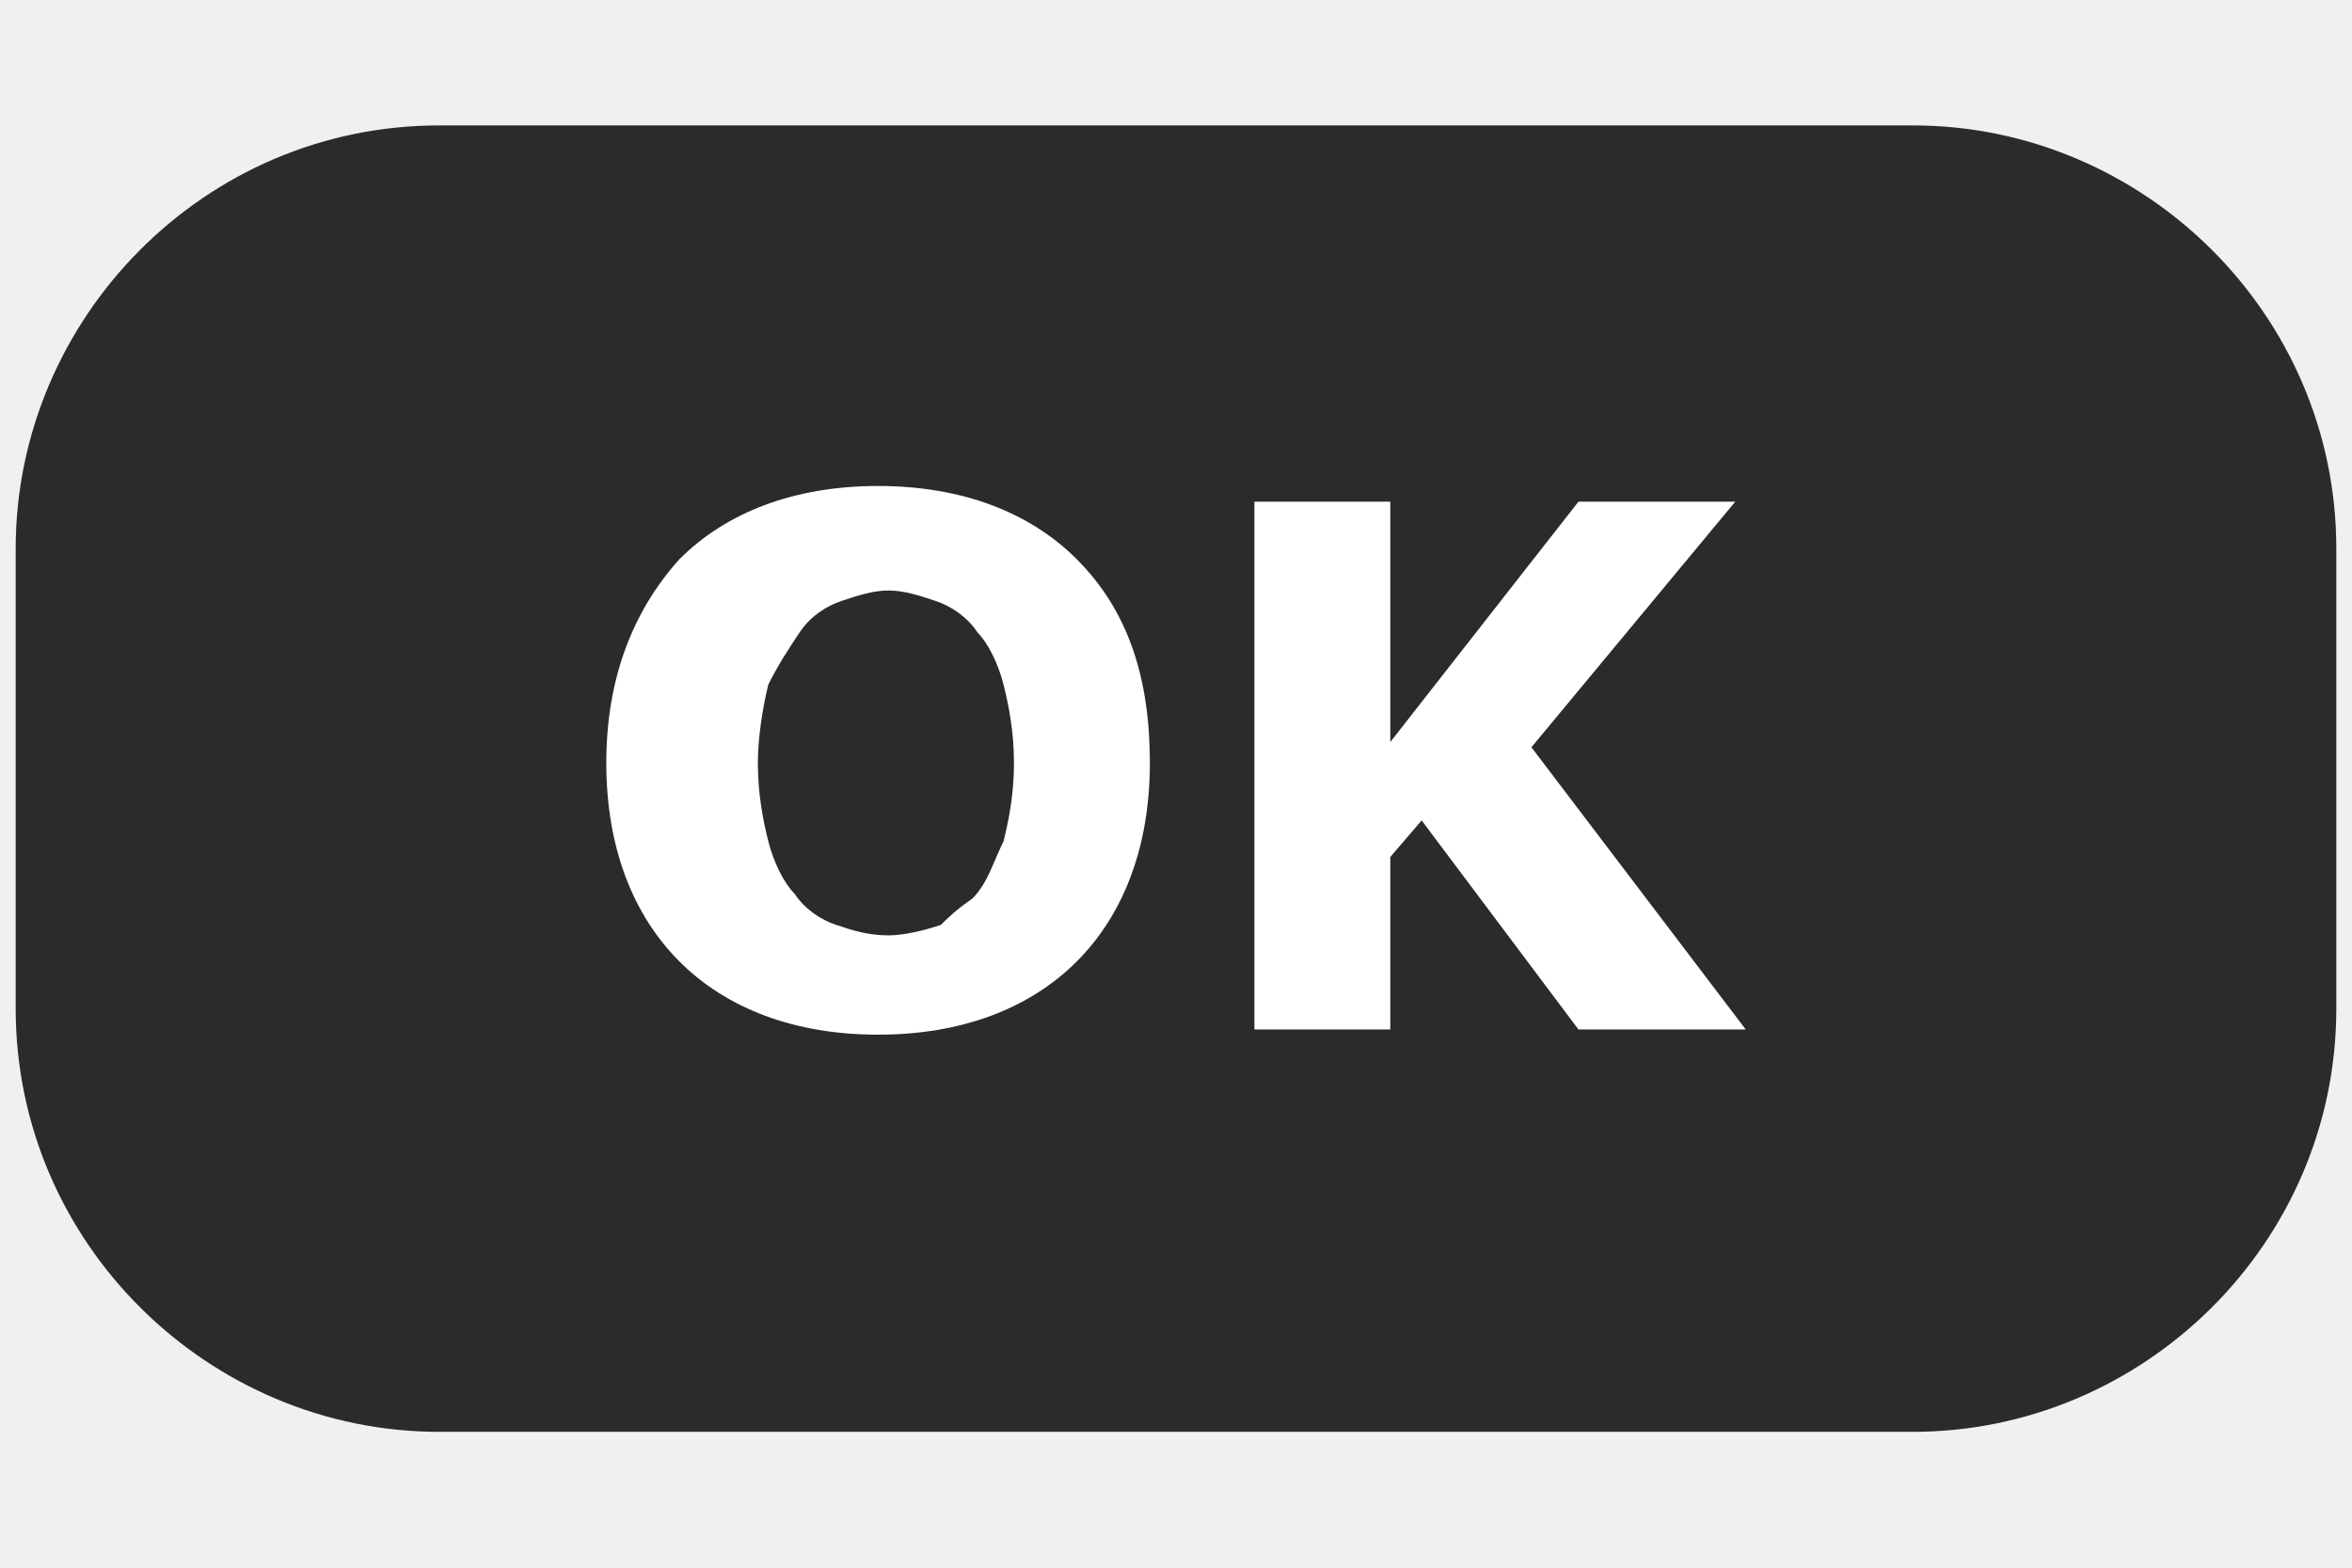
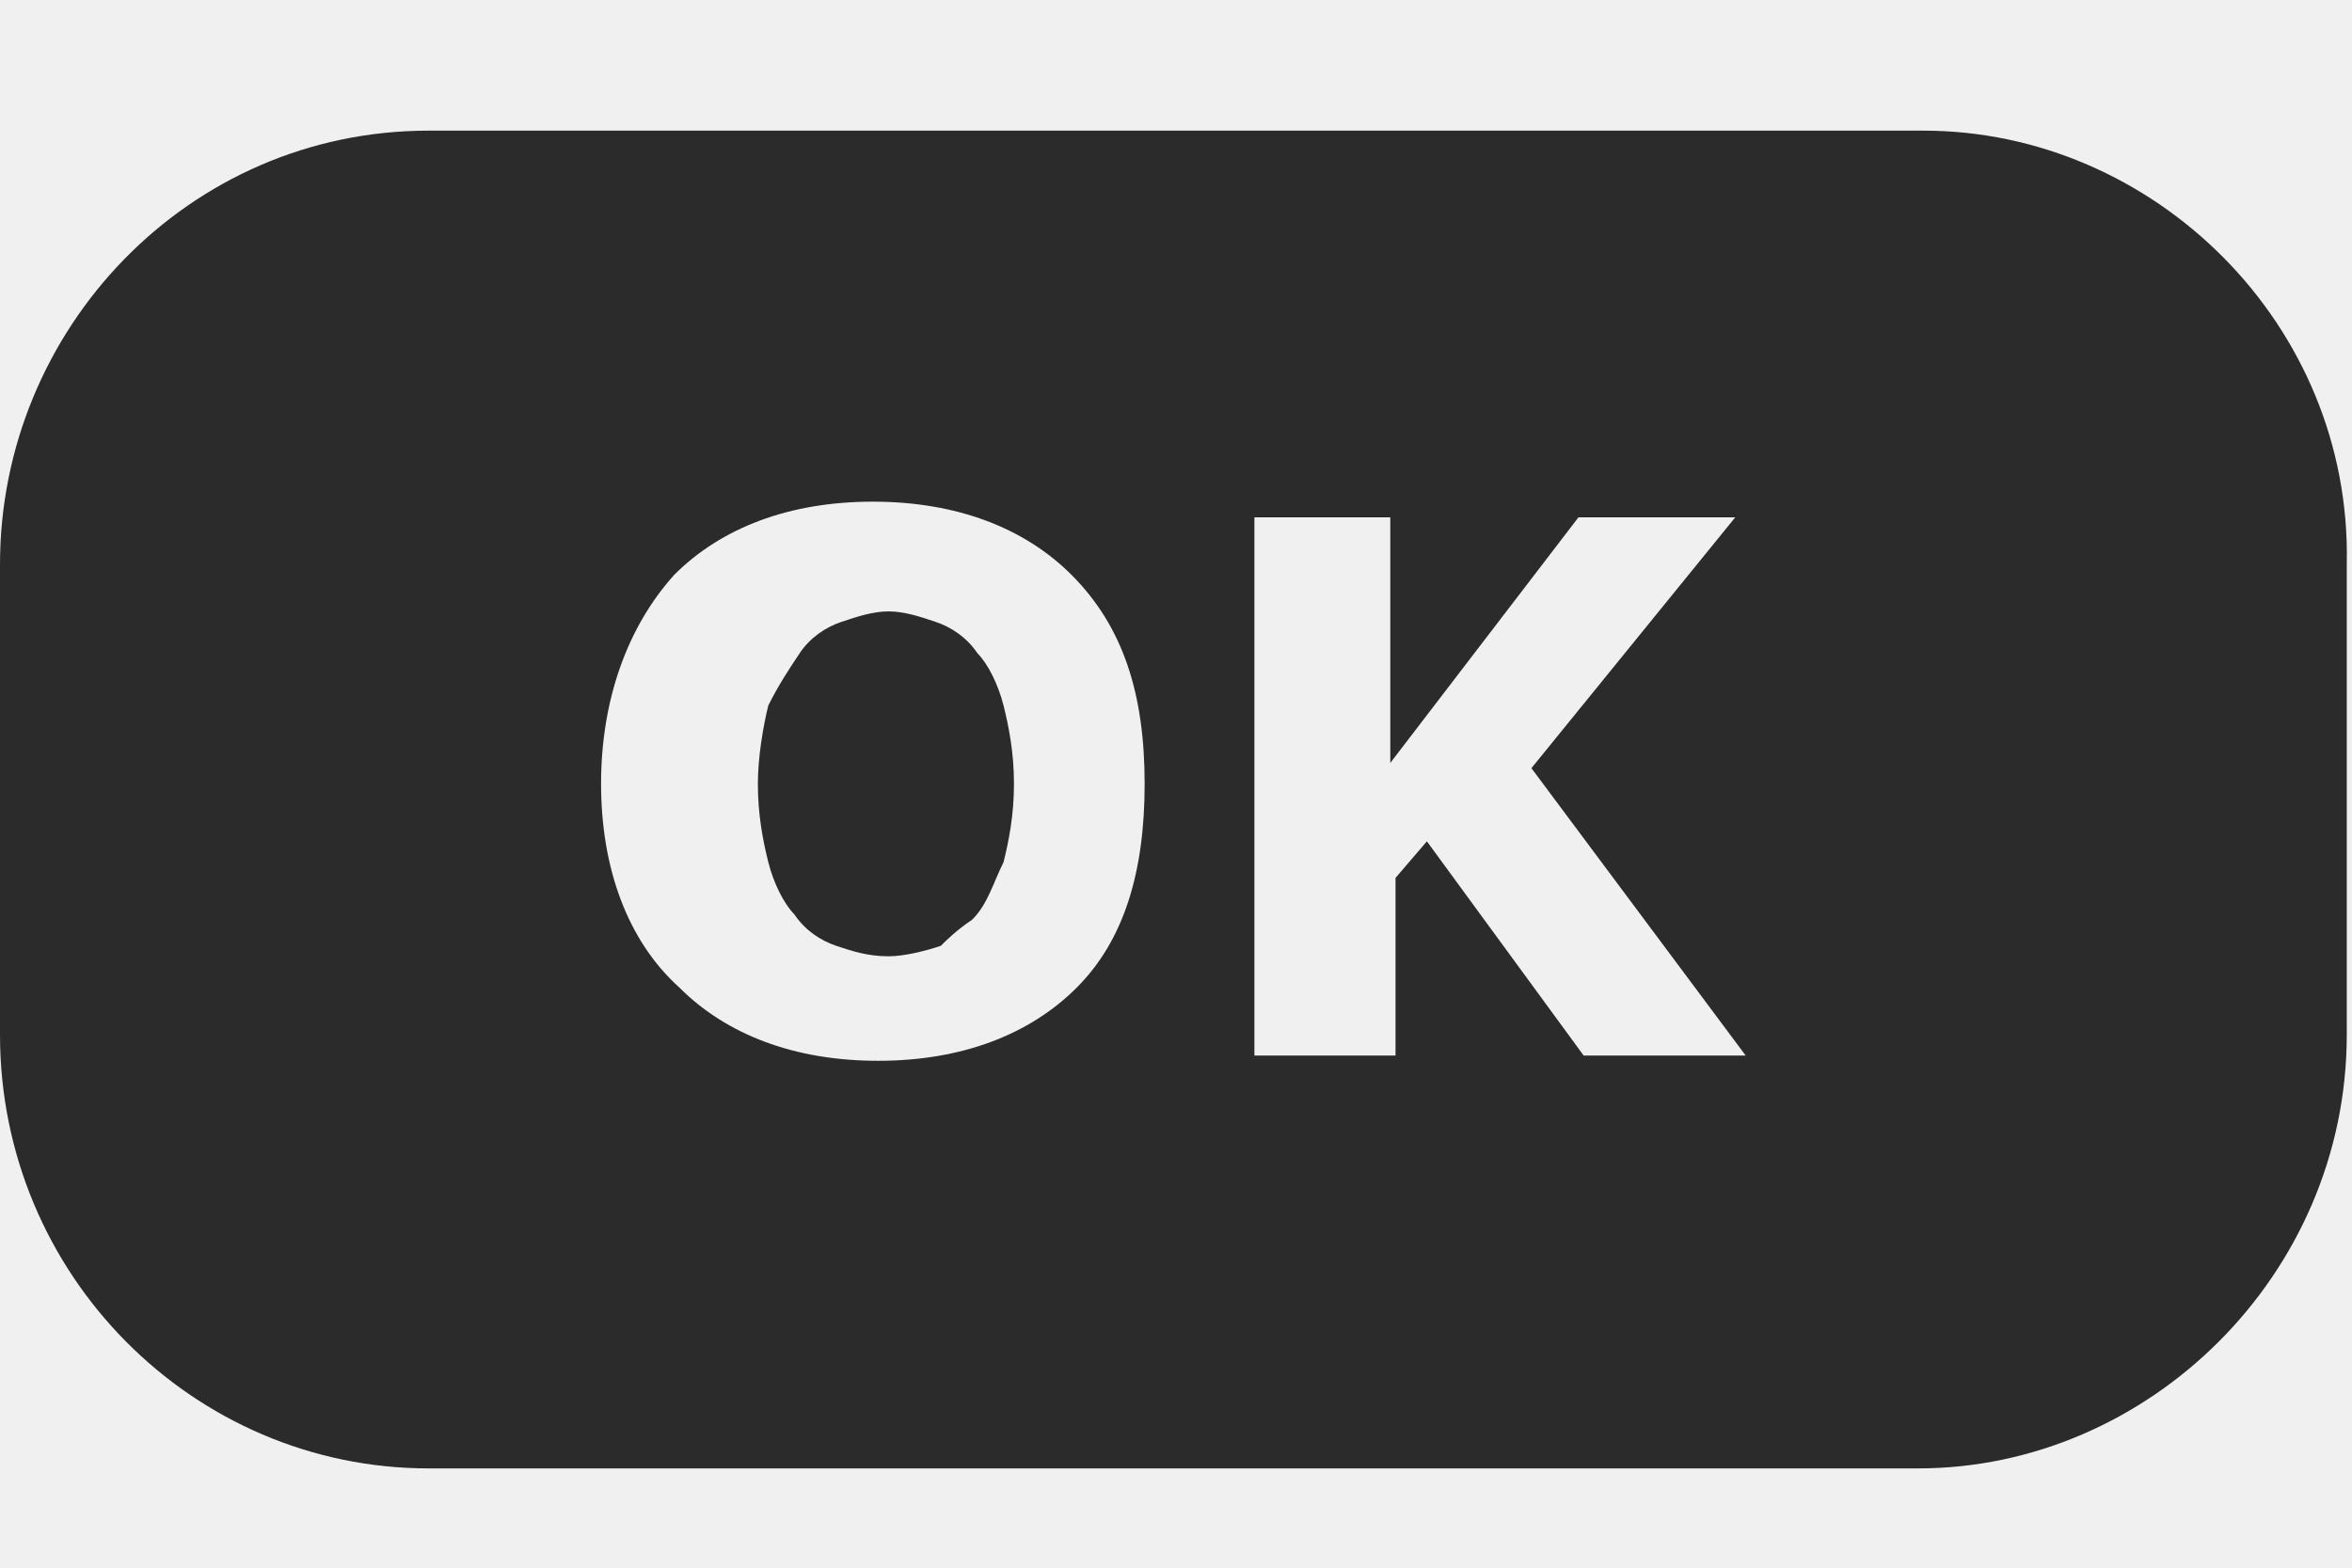
<svg xmlns="http://www.w3.org/2000/svg" version="1.1" id="Layer_1" x="0px" y="0px" viewBox="0 0 45 30" style="enable-background:new 0 0 45 30;" xml:space="preserve">
  <style type="text/css">
	.st0{display:none;fill:#2B2B2B;}
	.st1{fill:#2B2B2B;}
- 	.st2{fill:#FFFFFF;}
</style>
-   <path class="st0" d="M0.2,15.1h8.6v-1.9H0.2V15.1z M2.2,10.3h6.6V8.4H2.2V10.3z M2.2,19.8h6.6v-1.9H2.2V19.8z M36.8,22.6  c-0.2,0.2-0.3,0.4-0.3,0.7c0,0.2,0.1,0.5,0.3,0.7c0.2,0.2,0.4,0.3,0.7,0.3c0.2,0,0.5-0.1,0.7-0.3c0.2-0.2,0.3-0.4,0.3-0.7  c0-0.2-0.1-0.5-0.3-0.7C37.8,22.2,37.1,22.2,36.8,22.6z M39.9,8.4h-7.2V4.1H10.9v20.1H15c0.4,1.5,1.8,2.6,3.4,2.6  c1.6,0,3-1.1,3.4-2.6H34c0.4,1.5,1.8,2.6,3.4,2.6s3-1.1,3.4-2.6h3.7V16L39.9,8.4z M18.4,24.9c-0.9,0-1.7-0.7-1.7-1.7  c0-0.9,0.7-1.7,1.7-1.7c0.9,0,1.7,0.7,1.7,1.7C20.1,24.1,19.3,24.9,18.4,24.9z M30.8,22.3h-9c-0.4-1.5-1.8-2.6-3.4-2.6  c-1.6,0-3,1.1-3.4,2.6h-2.2V6h18V22.3z M40.3,12.7l1.7,2.7h-1.7V12.7z M37.5,24.9c-0.9,0-1.7-0.7-1.7-1.7c0-0.9,0.7-1.7,1.7-1.7  s1.7,0.7,1.7,1.7C39.1,24.1,38.4,24.9,37.5,24.9z M42.7,22.3h-1.8c-0.4-1.5-1.8-2.6-3.4-2.6c-1.6,0-3,1.1-3.4,2.6h-1.4v-12h5.7v6.9  h4.3V22.3z M17.7,22.6c-0.2,0.2-0.3,0.4-0.3,0.7c0,0.2,0.1,0.5,0.3,0.7c0.2,0.2,0.4,0.3,0.7,0.3c0.3,0,0.5-0.1,0.7-0.3  c0.2-0.2,0.3-0.4,0.3-0.7c0-0.2-0.1-0.5-0.3-0.7C18.7,22.2,18.1,22.2,17.7,22.6z M19,16.8c0.6,0.3,1.4,0.7,2.6,0.8v0.9  c0,0.1,0.1,0.2,0.2,0.2h0.5c0.1,0,0.2-0.1,0.2-0.2v-0.9c0.7-0.1,1.2-0.3,1.7-0.6c0.6-0.5,0.9-1.1,0.9-1.9c0-0.9-0.4-1.5-1-1.8  c-0.7-0.5-1.6-0.6-2.3-0.9c-0.6-0.2-1-0.4-1-0.9c0-0.2,0.1-0.4,0.3-0.6c0.2-0.1,0.5-0.2,0.9-0.2c0.8,0,1.5,0.3,2,0.6  c0.1,0.1,0.2,0,0.2-0.1l0.5-1.2c0.1-0.1,0-0.2-0.1-0.2c-0.5-0.3-1.2-0.5-2.2-0.6V8.3c0-0.1-0.1-0.2-0.2-0.2h-0.5  c-0.1,0-0.2,0.1-0.2,0.2v0.9c-0.7,0.1-1.3,0.3-1.7,0.6c-0.6,0.4-0.9,1-0.9,1.7c0,0.9,0.4,1.5,1,1.9c0.7,0.4,1.5,0.6,2.1,0.8  c0.6,0.2,1,0.5,1,1c0,0.2-0.1,0.5-0.3,0.7c-0.2,0.2-0.5,0.2-0.9,0.2c-0.9,0-1.6-0.4-2.2-0.7c-0.1-0.1-0.2,0-0.2,0.1l-0.6,1.1  C18.8,16.7,18.9,16.8,19,16.8z" />
-   <path class="st1" d="M36.6,27.4H8.4c-4.4,0-8.1-3.6-8.1-8.1l0-8.8c0-4.4,3.6-8.1,8.1-8.1h28.2c4.4,0,8.1,3.6,8.1,8.1v8.8  C44.7,23.8,41,27.4,36.6,27.4z" />
+   <path class="st0" d="M0.2,15.1h8.6v-1.9H0.2V15.1z M2.2,10.3h6.6V8.4H2.2V10.3z M2.2,19.8h6.6v-1.9H2.2V19.8z M36.8,22.6  c-0.2,0.2-0.3,0.4-0.3,0.7c0,0.2,0.1,0.5,0.3,0.7s0.4,0.3,0.7,0.3c0.2,0,0.5-0.1,0.7-0.3c0.2-0.2,0.3-0.4,0.3-0.7  c0-0.2-0.1-0.5-0.3-0.7C37.8,22.2,37.1,22.2,36.8,22.6z M39.9,8.4h-7.2V4.1H10.9v20.1H15c0.4,1.5,1.8,2.6,3.4,2.6s3-1.1,3.4-2.6H34  c0.4,1.5,1.8,2.6,3.4,2.6s3-1.1,3.4-2.6h3.7V16L39.9,8.4z M18.4,24.9c-0.9,0-1.7-0.7-1.7-1.7c0-0.9,0.7-1.7,1.7-1.7  c0.9,0,1.7,0.7,1.7,1.7C20.1,24.1,19.3,24.9,18.4,24.9z M30.8,22.3h-9c-0.4-1.5-1.8-2.6-3.4-2.6s-3,1.1-3.4,2.6h-2.2V6h18V22.3z   M40.3,12.7l1.7,2.7h-1.7V12.7z M37.5,24.9c-0.9,0-1.7-0.7-1.7-1.7c0-0.9,0.7-1.7,1.7-1.7s1.7,0.7,1.7,1.7  C39.1,24.1,38.4,24.9,37.5,24.9z M42.7,22.3h-1.8c-0.4-1.5-1.8-2.6-3.4-2.6c-1.6,0-3,1.1-3.4,2.6h-1.4v-12h5.7v6.9h4.3  C42.7,17.2,42.7,22.3,42.7,22.3z M17.7,22.6c-0.2,0.2-0.3,0.4-0.3,0.7c0,0.2,0.1,0.5,0.3,0.7c0.2,0.2,0.4,0.3,0.7,0.3  c0.3,0,0.5-0.1,0.7-0.3c0.2-0.2,0.3-0.4,0.3-0.7c0-0.2-0.1-0.5-0.3-0.7C18.7,22.2,18.1,22.2,17.7,22.6z M19,16.8  c0.6,0.3,1.4,0.7,2.6,0.8v0.9c0,0.1,0.1,0.2,0.2,0.2h0.5c0.1,0,0.2-0.1,0.2-0.2v-0.9c0.7-0.1,1.2-0.3,1.7-0.6  c0.6-0.5,0.9-1.1,0.9-1.9c0-0.9-0.4-1.5-1-1.8c-0.7-0.5-1.6-0.6-2.3-0.9c-0.6-0.2-1-0.4-1-0.9c0-0.2,0.1-0.4,0.3-0.6  c0.2-0.1,0.5-0.2,0.9-0.2c0.8,0,1.5,0.3,2,0.6c0.1,0.1,0.2,0,0.2-0.1l0.5-1.2c0.1-0.1,0-0.2-0.1-0.2c-0.5-0.3-1.2-0.5-2.2-0.6V8.3  c0-0.1-0.1-0.2-0.2-0.2h-0.5c-0.1,0-0.2,0.1-0.2,0.2v0.9c-0.7,0.1-1.3,0.3-1.7,0.6c-0.6,0.4-0.9,1-0.9,1.7c0,0.9,0.4,1.5,1,1.9  c0.7,0.4,1.5,0.6,2.1,0.8s1,0.5,1,1c0,0.2-0.1,0.5-0.3,0.7c-0.2,0.2-0.5,0.2-0.9,0.2c-0.9,0-1.6-0.4-2.2-0.7c-0.1-0.1-0.2,0-0.2,0.1  l-0.6,1.1C18.8,16.7,18.9,16.8,19,16.8z" />
  <g>
-     <path class="st2" d="M22,14.6c0,1.6-0.5,2.9-1.4,3.8c-0.9,0.9-2.2,1.4-3.8,1.4c-1.6,0-2.9-0.5-3.8-1.4c-0.9-0.9-1.4-2.2-1.4-3.8   c0-1.6,0.5-2.9,1.4-3.9c0.9-0.9,2.2-1.4,3.8-1.4c1.6,0,2.9,0.5,3.8,1.4C21.6,11.7,22,13,22,14.6z M18.6,17.2   c0.3-0.3,0.4-0.7,0.6-1.1c0.1-0.4,0.2-0.9,0.2-1.5c0-0.6-0.1-1.1-0.2-1.5s-0.3-0.8-0.5-1c-0.2-0.3-0.5-0.5-0.8-0.6   c-0.3-0.1-0.6-0.2-0.9-0.2c-0.3,0-0.6,0.1-0.9,0.2c-0.3,0.1-0.6,0.3-0.8,0.6c-0.2,0.3-0.4,0.6-0.6,1c-0.1,0.4-0.2,1-0.2,1.5   c0,0.6,0.1,1.1,0.2,1.5c0.1,0.4,0.3,0.8,0.5,1c0.2,0.3,0.5,0.5,0.8,0.6s0.6,0.2,1,0.2c0.3,0,0.7-0.1,1-0.2   C18.1,17.6,18.3,17.4,18.6,17.2z" />
-     <path class="st2" d="M33.4,19.7h-3.2l-3-4l-0.6,0.7v3.3H24V9.6h2.6v4.6l3.6-4.6h3l-3.9,4.7L33.4,19.7z" />
+     <path class="st1" d="M18.7,12.5c-0.2-0.3-0.5-0.5-0.8-0.6c-0.3-0.1-0.6-0.2-0.9-0.2c-0.3,0-0.6,0.1-0.9,0.2   c-0.3,0.1-0.6,0.3-0.8,0.6c-0.2,0.3-0.4,0.6-0.6,1c-0.1,0.4-0.2,1-0.2,1.5c0,0.6,0.1,1.1,0.2,1.5c0.1,0.4,0.3,0.8,0.5,1   c0.2,0.3,0.5,0.5,0.8,0.6c0.3,0.1,0.6,0.2,1,0.2c0.3,0,0.7-0.1,1-0.2c0.1-0.1,0.3-0.3,0.6-0.5c0.3-0.3,0.4-0.7,0.6-1.1   c0.1-0.4,0.2-0.9,0.2-1.5s-0.1-1.1-0.2-1.5C19.1,13.1,18.9,12.7,18.7,12.5z" />
+     <path class="st1" d="M36.8,2.5H8.2c-4.6,0-8.2,3.8-8.2,8.3v9c0,4.6,3.7,8.3,8.2,8.3h28.5c4.4,0,8.2-3.7,8.2-8.3v-9   C45,6.2,41.2,2.5,36.8,2.5z M20.6,18.9c-0.9,0.9-2.2,1.4-3.8,1.4c-1.6,0-2.9-0.5-3.8-1.4C12,18,11.5,16.6,11.5,15s0.5-3,1.4-4   c0.9-0.9,2.2-1.4,3.8-1.4c1.6,0,2.9,0.5,3.8,1.4c1,1,1.4,2.3,1.4,4S21.5,18,20.6,18.9z M30.3,20.2l-3-4.1l-0.6,0.7v3.4H24V9.9h2.6   v4.7l3.6-4.7h3l-3.9,4.8l4.1,5.5H30.3z" />
  </g>
</svg>
